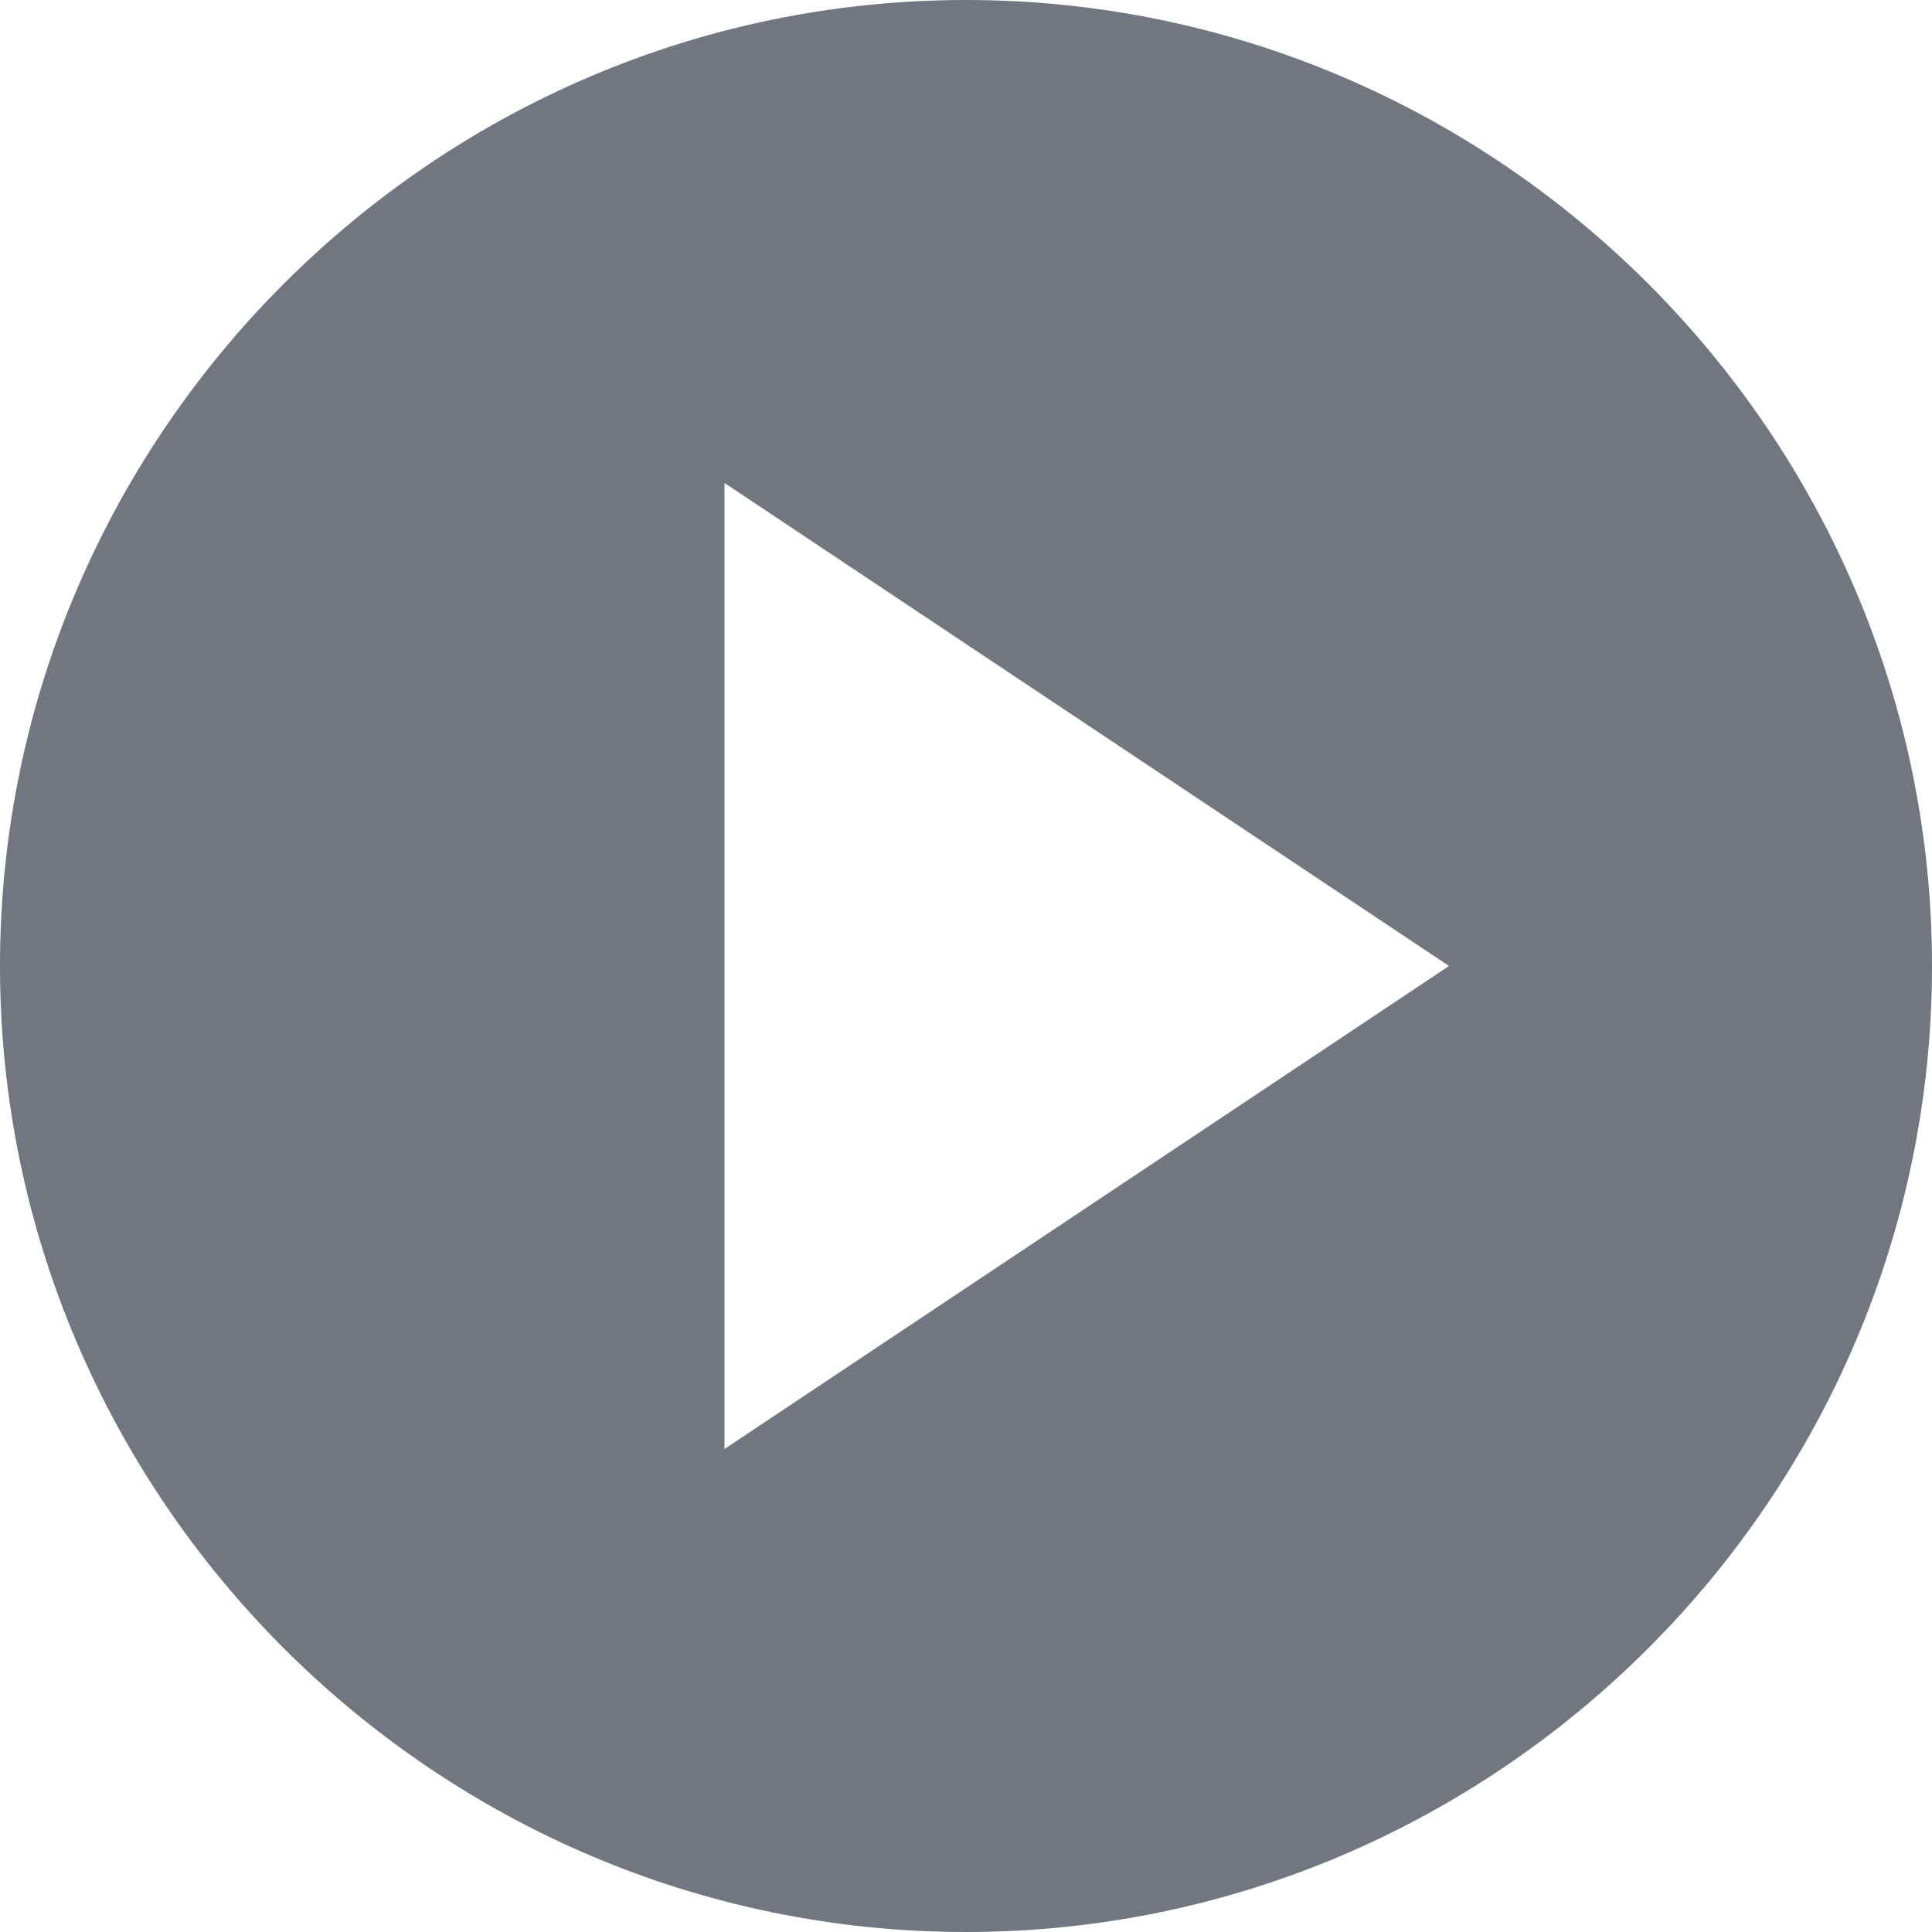
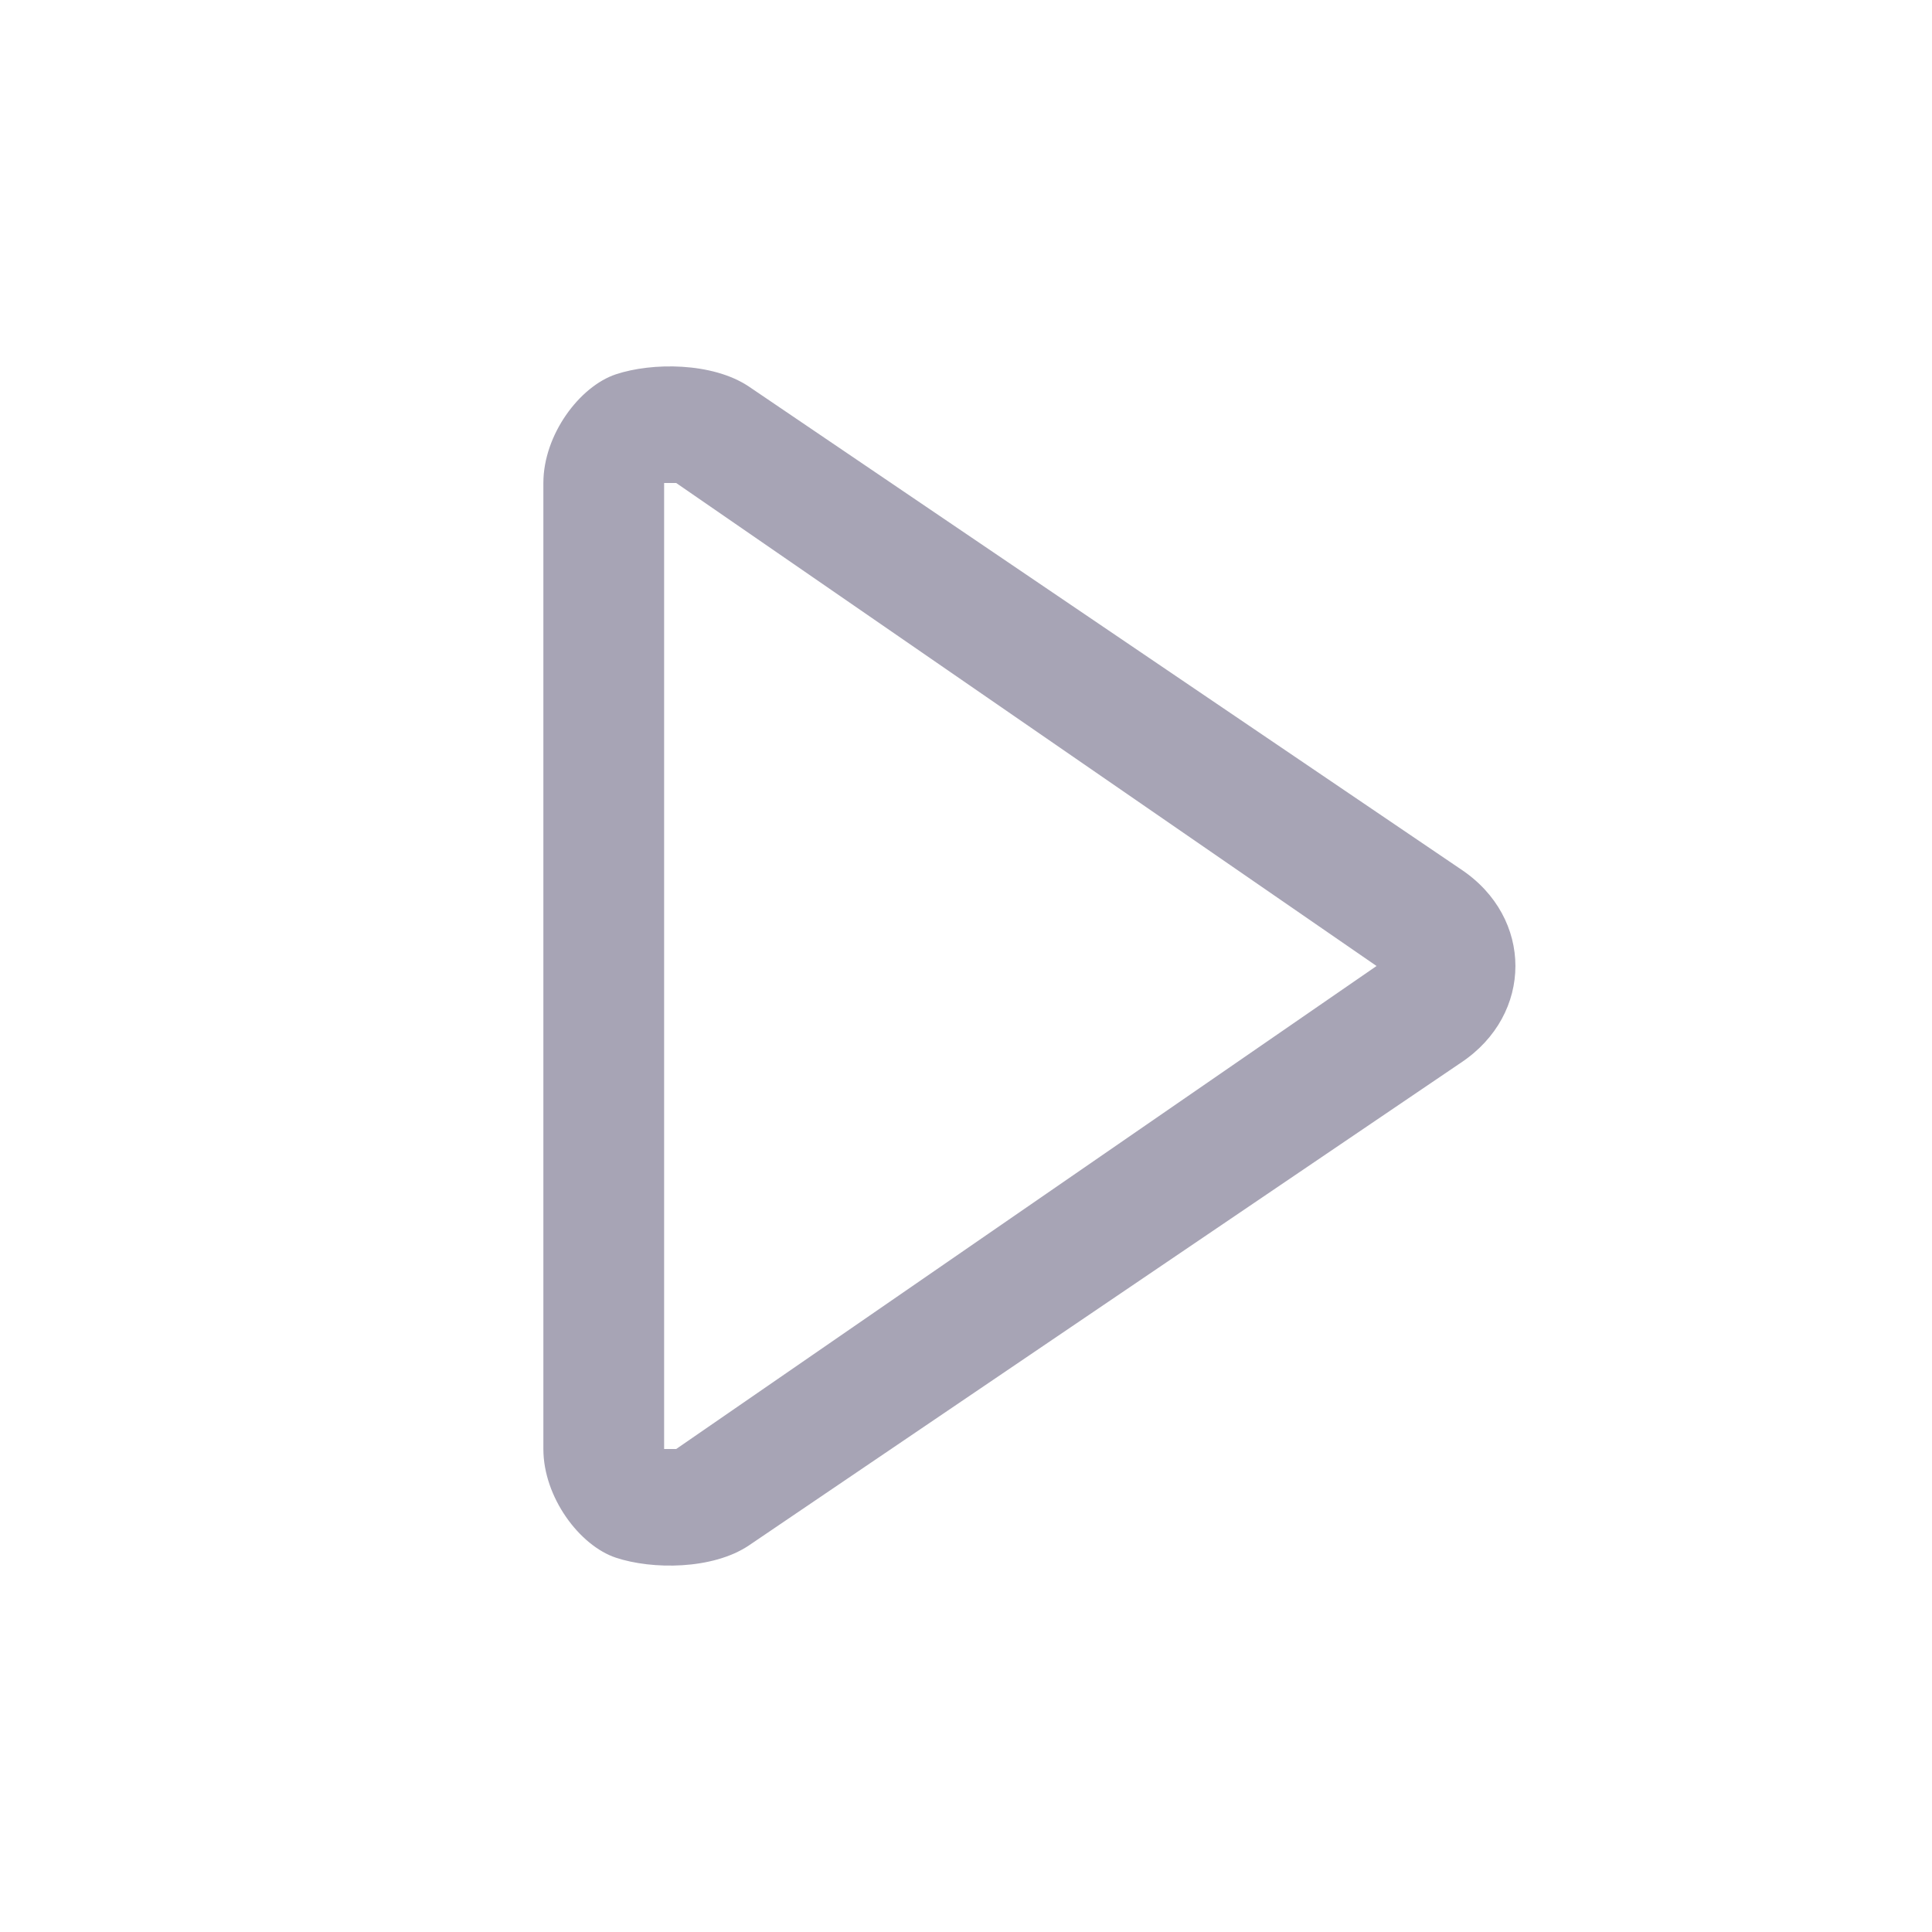
<svg xmlns="http://www.w3.org/2000/svg" version="1.1" id="Layer_1" x="0px" y="0px" viewBox="0 0 16 16" style="enable-background:new 0 0 16 16;" xml:space="preserve">
  <style type="text/css">
- 	.st0{fill-rule:evenodd;clip-rule:evenodd;fill:#727680;}
+ 	.st0{fill-rule:evenodd;clip-rule:evenodd;fill:#A7A4B5;}
</style>
-   <path class="st0" d="M8,16c4.4,0,8-3.6,8-8c0-4.4-3.6-8-8-8C3.6,0,0,3.6,0,8C0,12.4,3.6,16,8,16z M12,8L6,4v8L12,8z" />
+   <path class="st0" d="M5.1,3.1C5.4,3,5.9,3,6.2,3.2l5.9,4c0.6,0.4,0.6,1.2,0,1.6l-5.9,4C5.9,13,5.4,13,5.1,12.9  c-0.3-0.1-0.6-0.5-0.6-0.9V4C4.5,3.6,4.8,3.2,5.1,3.1z M5.5,4v8c0,0,0,0,0,0c0,0,0.1,0,0.1,0l5.8-4L5.6,4C5.6,4,5.6,4,5.5,4  C5.5,4,5.5,4,5.5,4z" />
</svg>
